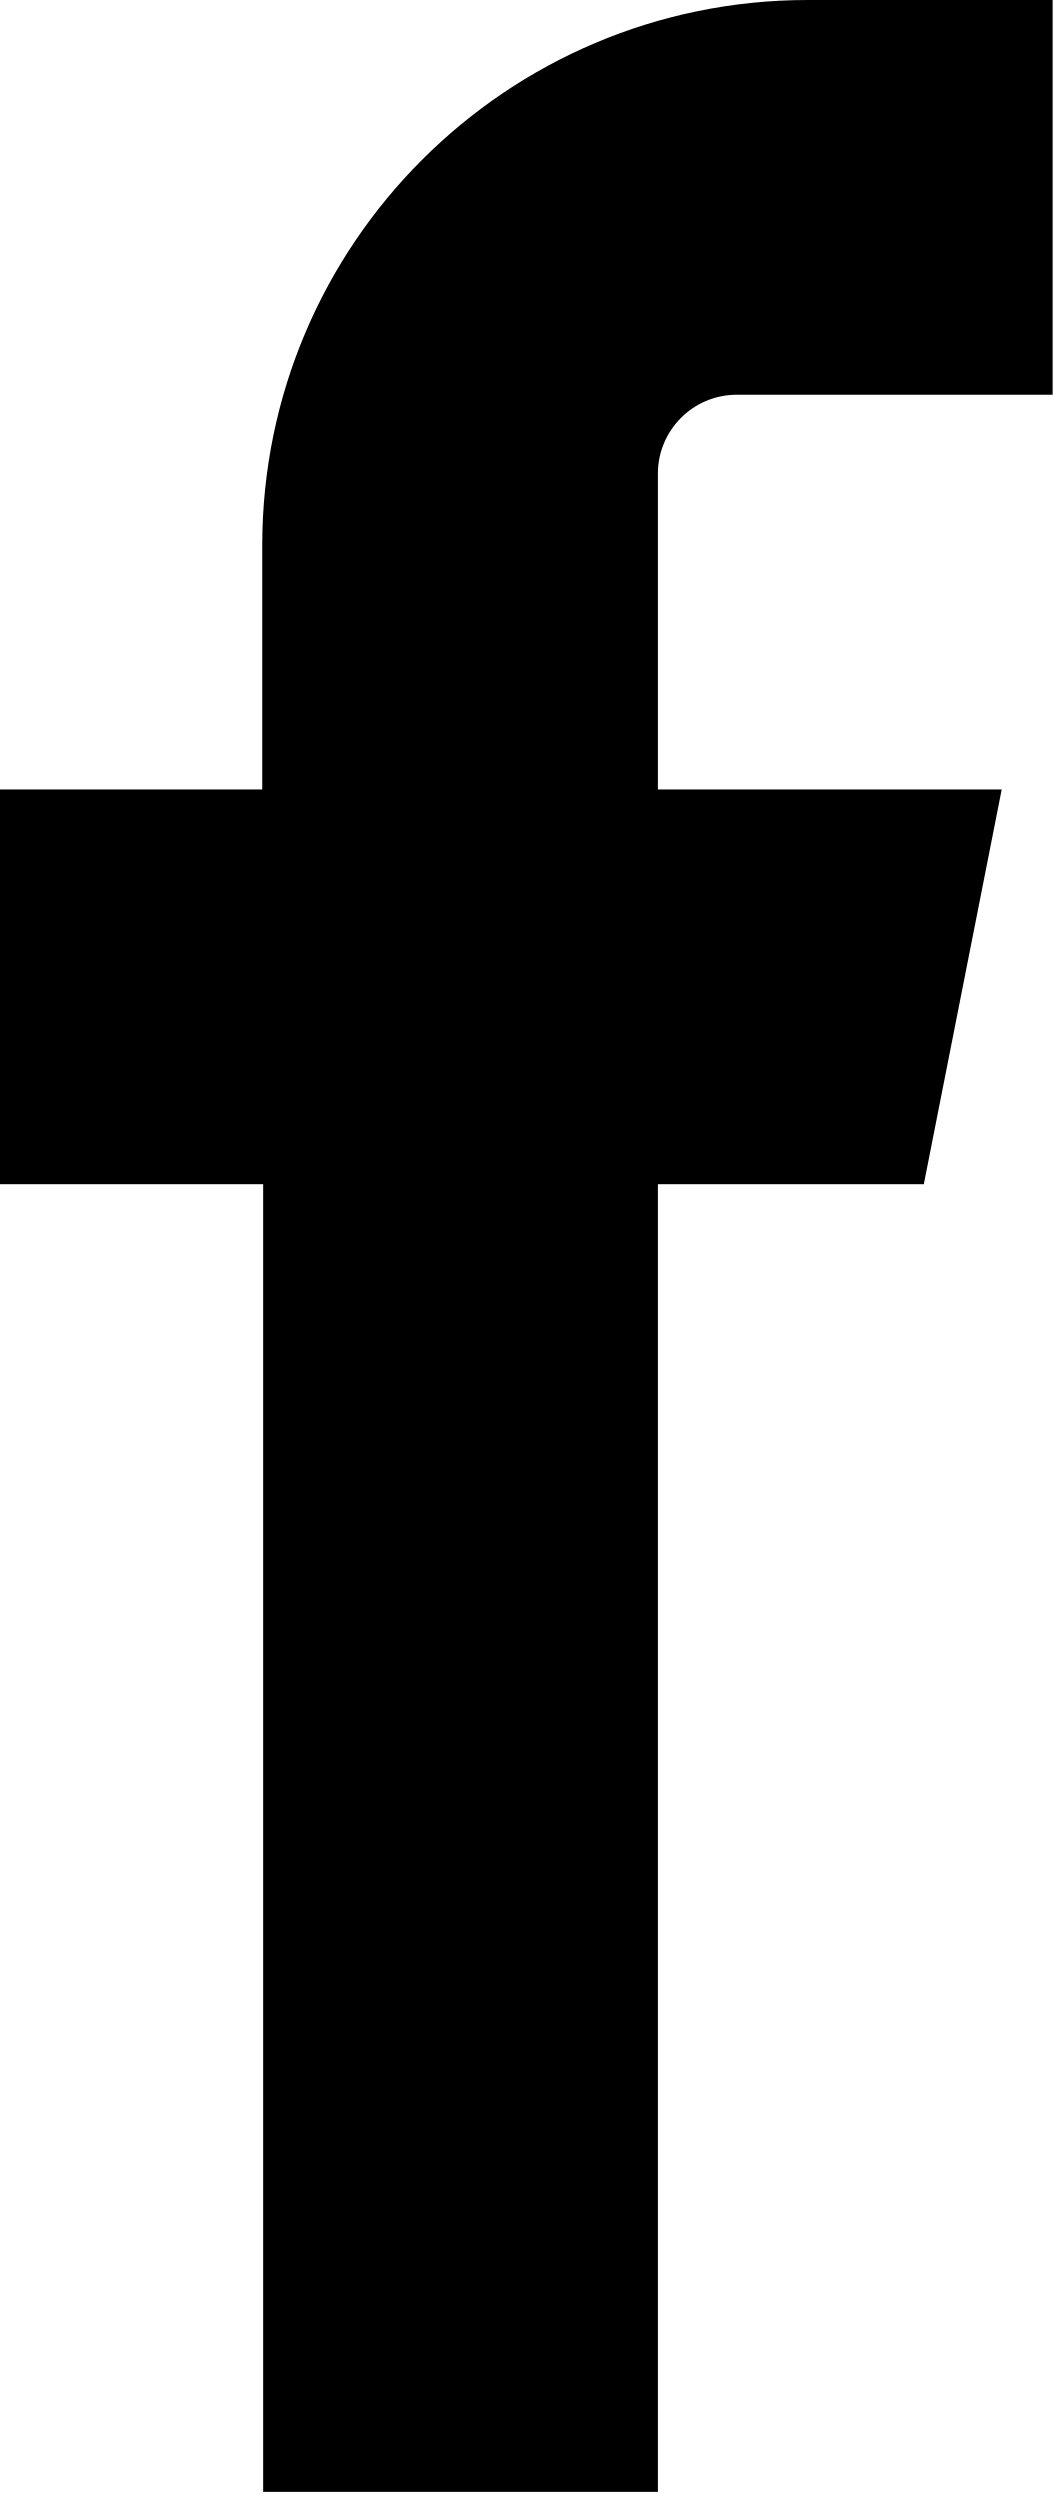
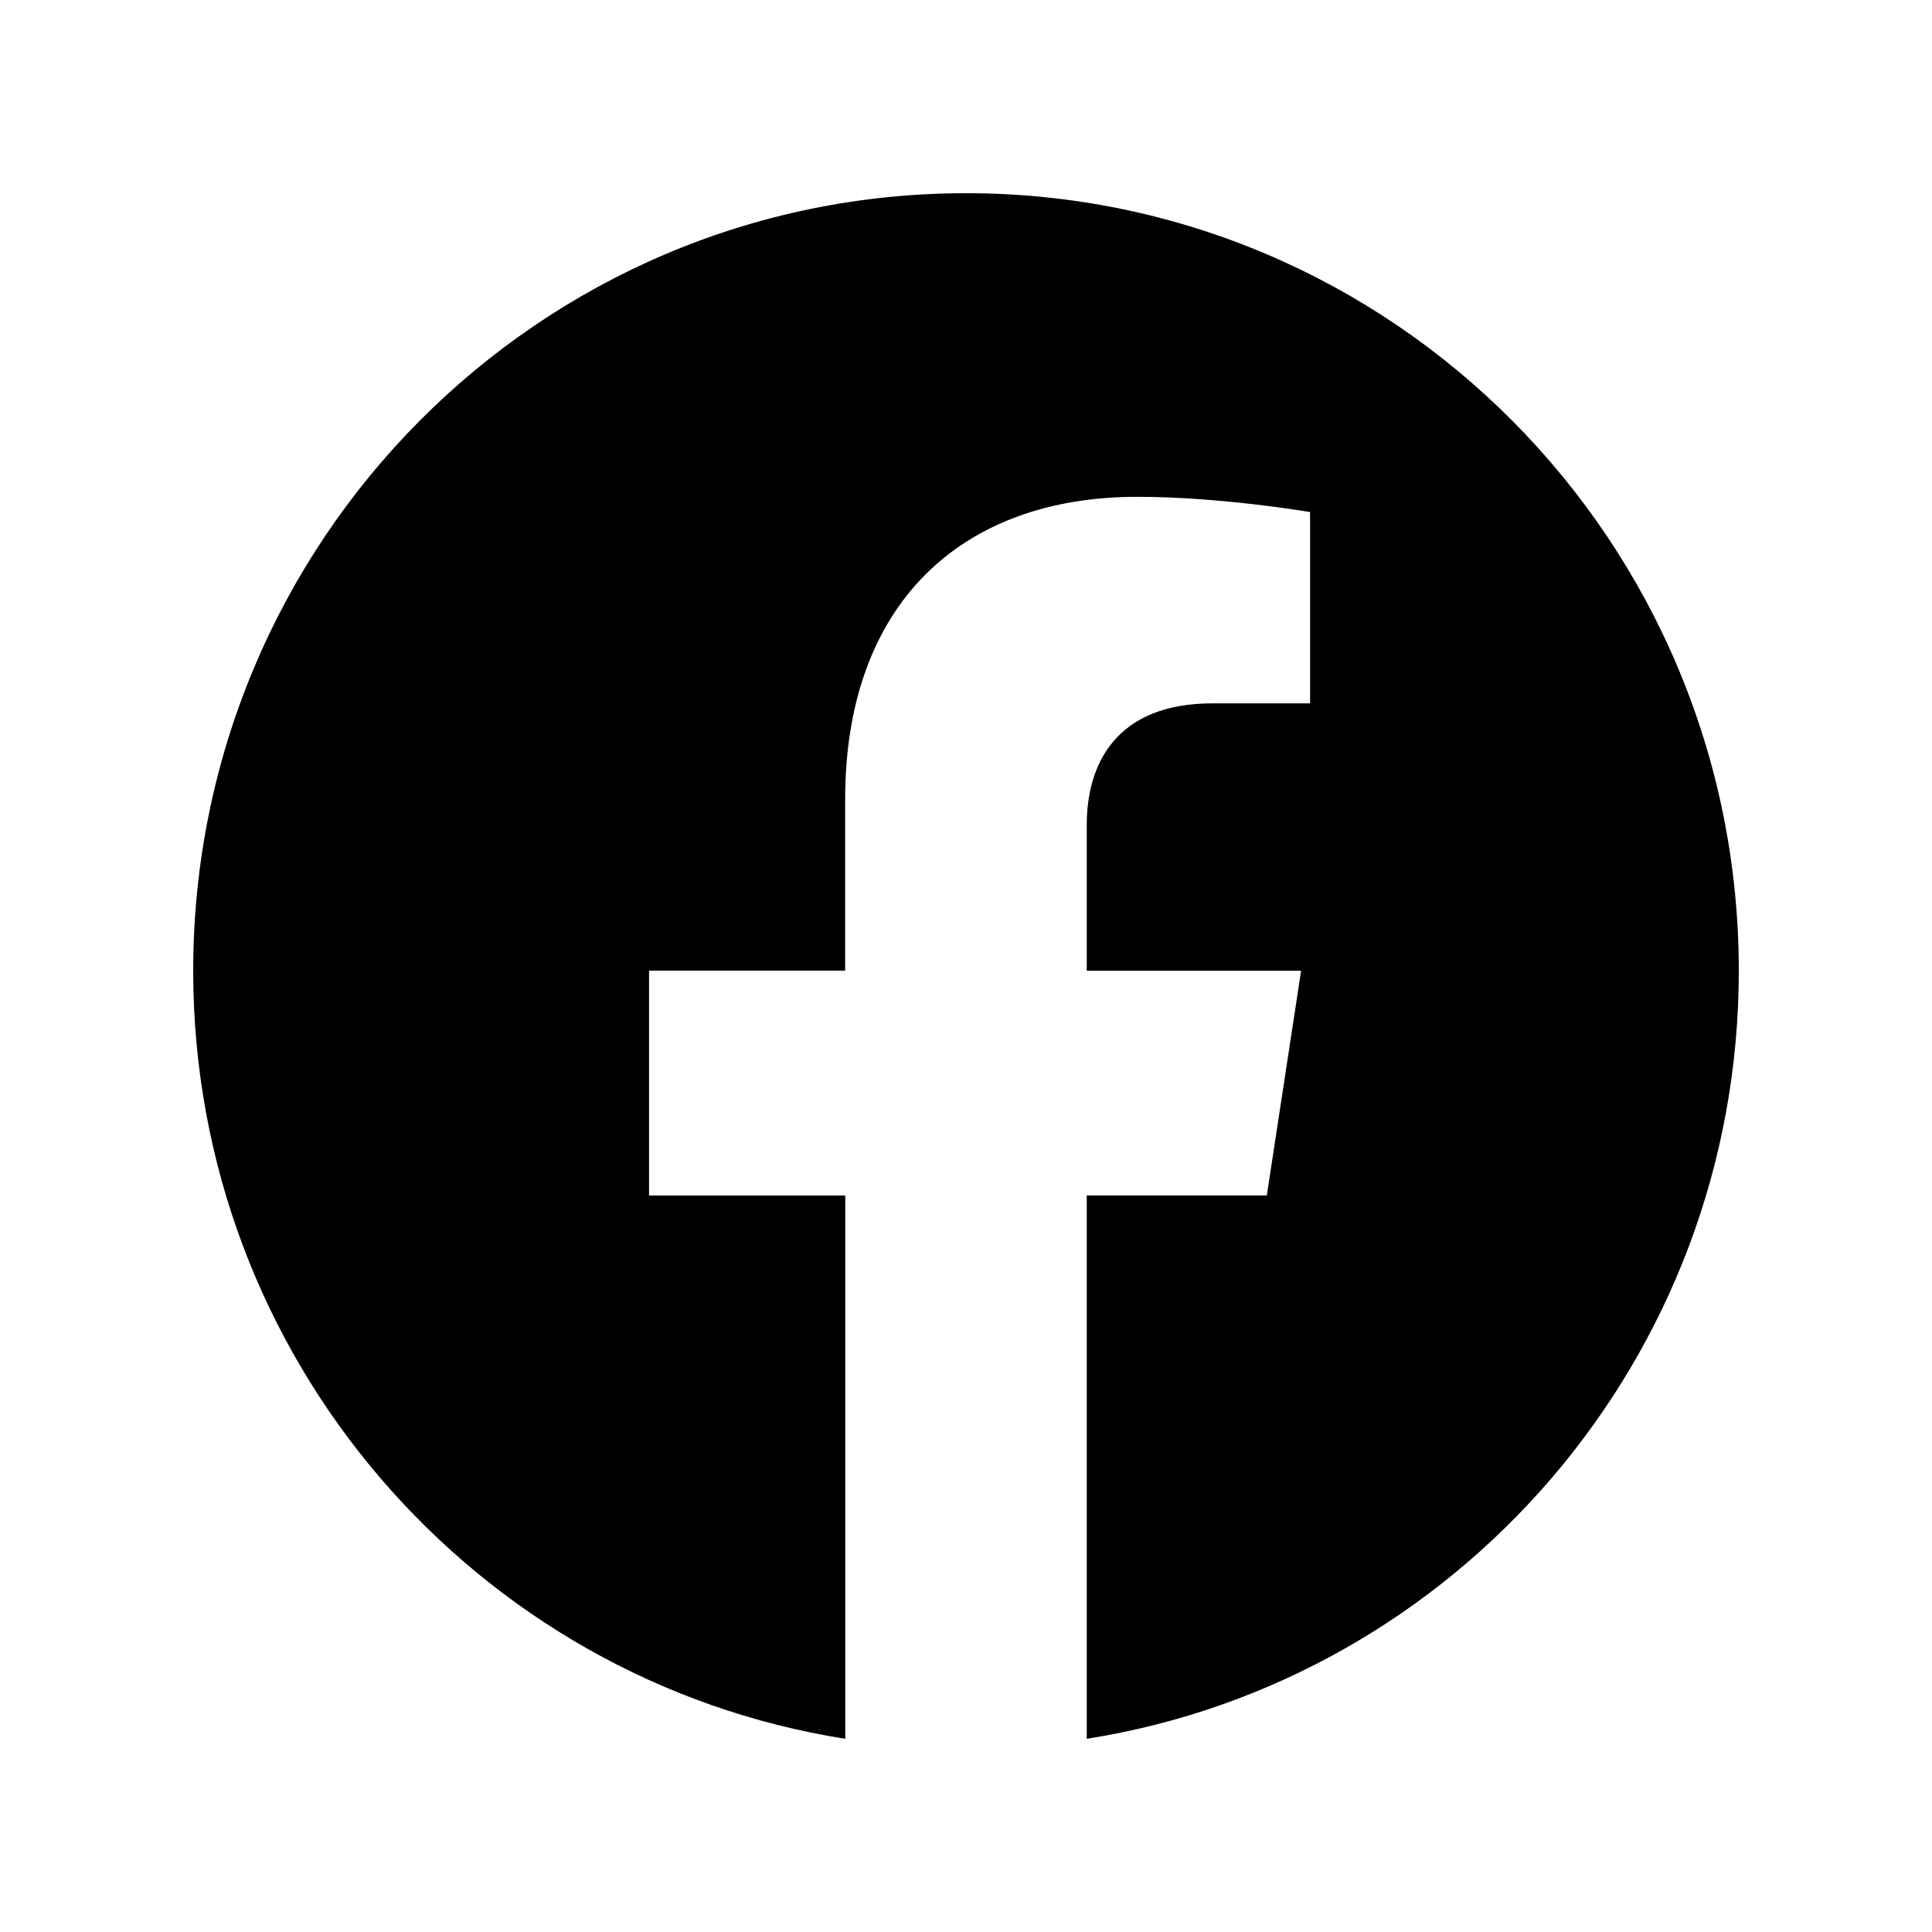
- <svg xmlns="http://www.w3.org/2000/svg" class="h-4 w-4" aria-hidden="true" fill="currentColor" viewBox="0 0 8 19">
-   <path fill-rule="evenodd" d="M6.135 3H8V0H6.135a4.147 4.147 0 0 0-4.142 4.142V6H0v3h2v9.938h3V9h2.021l.592-3H5V3.591A.6.6 0 0 1 5.592 3h.543Z" clip-rule="evenodd" />
+ <svg class="w-4 h-4" viewBox="0 0 20 20">
+   <path fill="currentColor" d="M18 10.049C18 5.603 14.419 2 10 2s-8 3.603-8 8.049C2 14.067 4.925 17.396 8.75 18v-5.624H6.719v-2.328h2.03V8.275c0-2.017 1.195-3.132 3.023-3.132.874 0 1.79.158 1.79.158v1.98h-1.009c-.994 0-1.303.621-1.303 1.258v1.51h2.219l-.355 2.326H11.25V18c3.825-.604 6.75-3.933 6.75-7.951" />
</svg>
